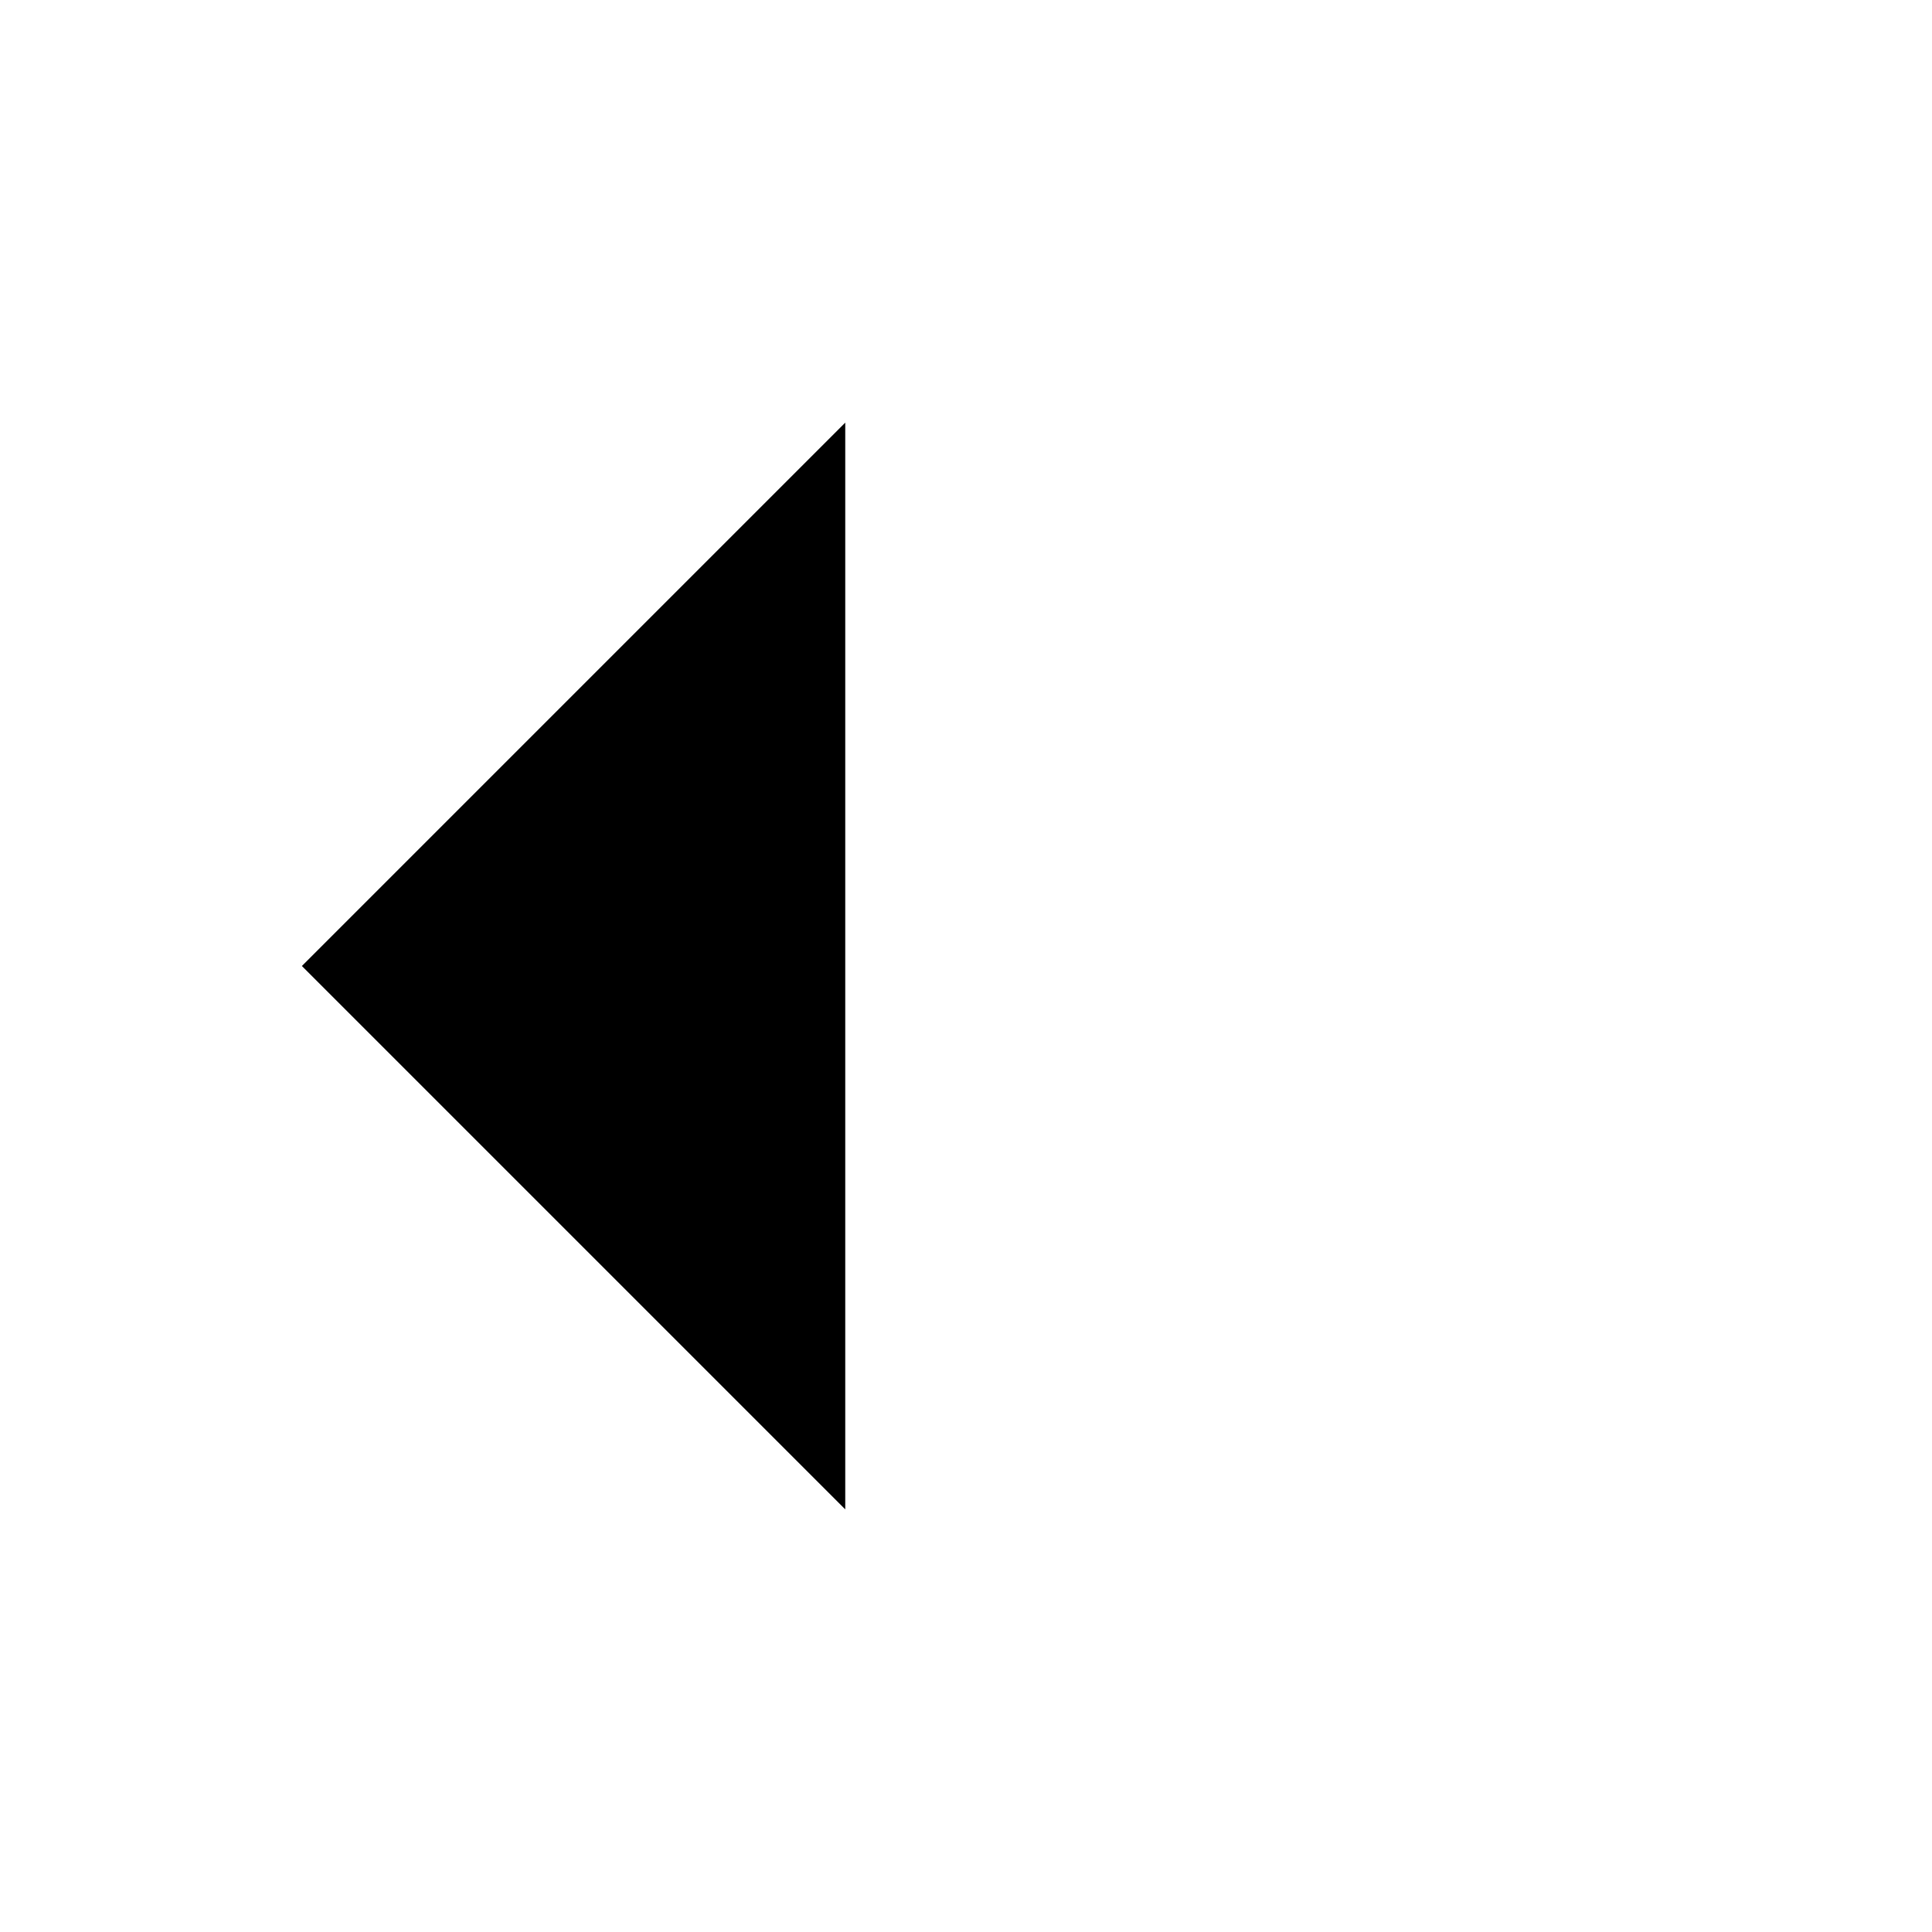
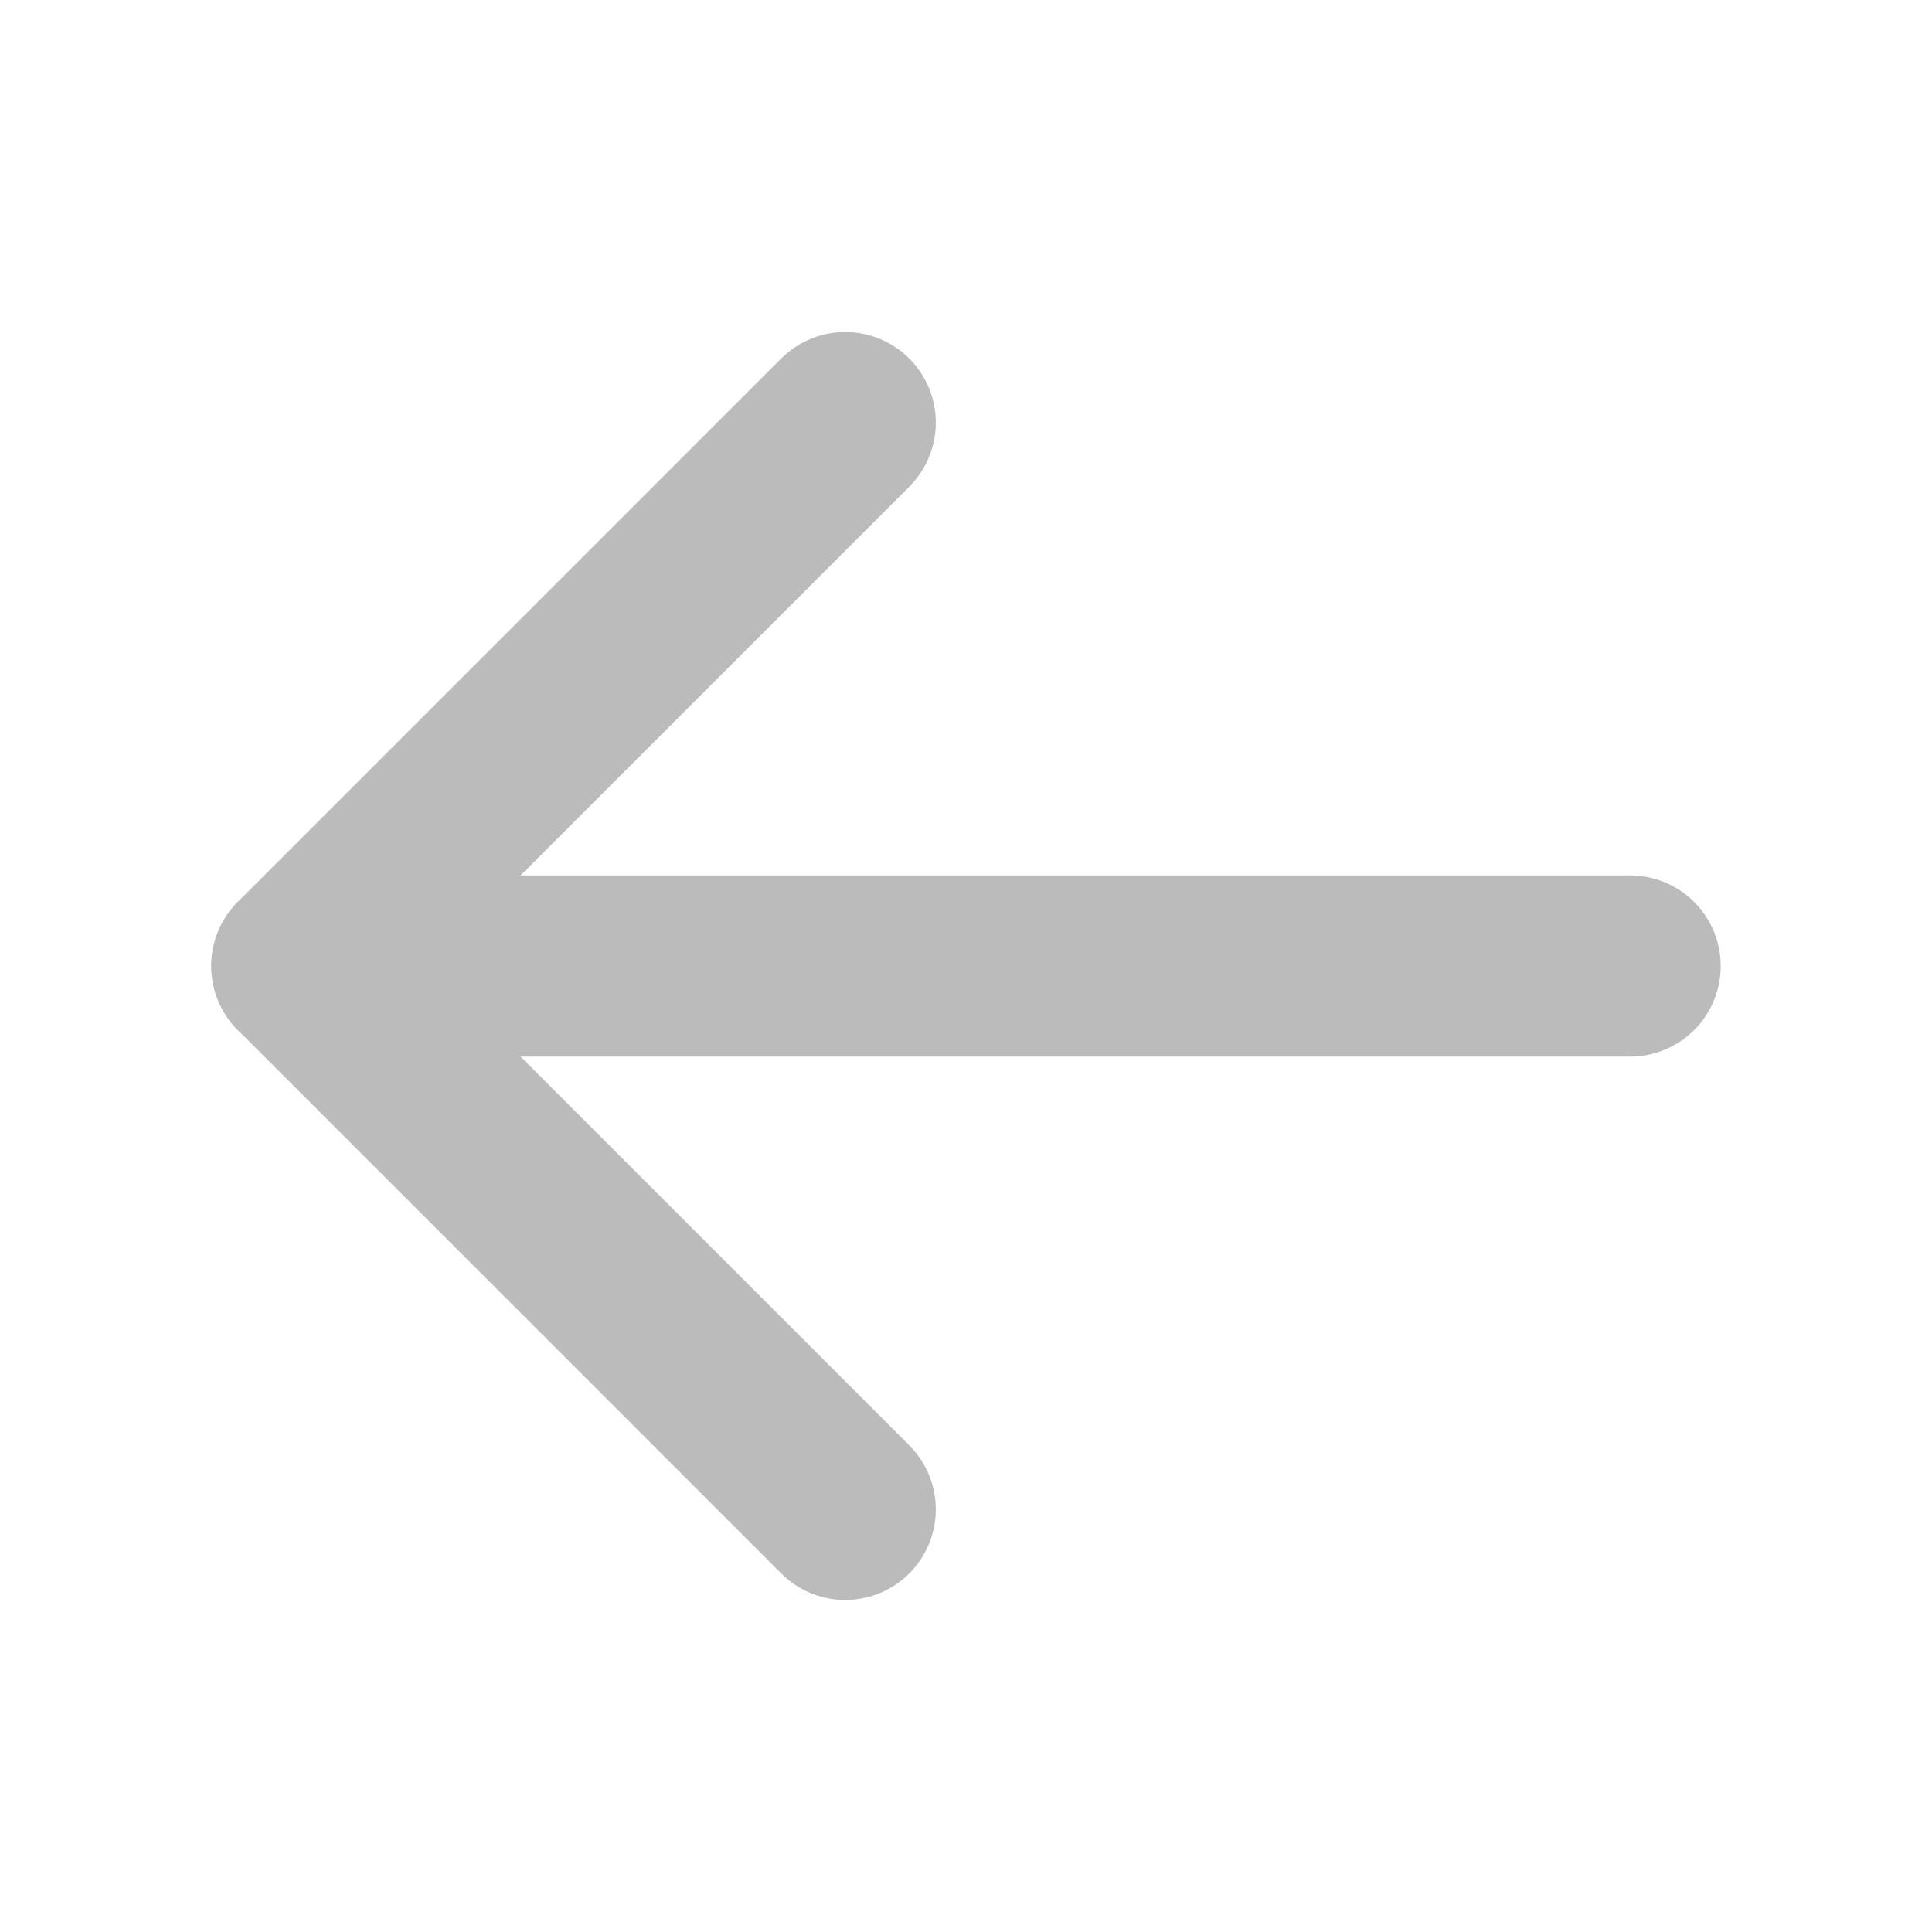
- <svg xmlns="http://www.w3.org/2000/svg" width="16" height="16" viewBox="0 0 16 16" fill="currentColor">
-   <path d="M13.5 8H2.5" fill="currentColor" stroke-width="1.5" stroke-linecap="round" stroke-linejoin="round" />
-   <path d="M7 3.5L2.5 8L7 12.5" fill="currentColor" stroke-width="1.5" stroke-linecap="round" stroke-linejoin="round" />
+ <svg xmlns="http://www.w3.org/2000/svg" width="16" height="16" viewBox="0 0 16 16" fill="none">
+   <path d="M13.5 8H2.5" stroke="#BBBBBB" stroke-width="1.5" stroke-linecap="round" stroke-linejoin="round" />
+   <path d="M7 3.5L2.5 8L7 12.5" stroke="#BBBBBB" stroke-width="1.5" stroke-linecap="round" stroke-linejoin="round" />
</svg>
